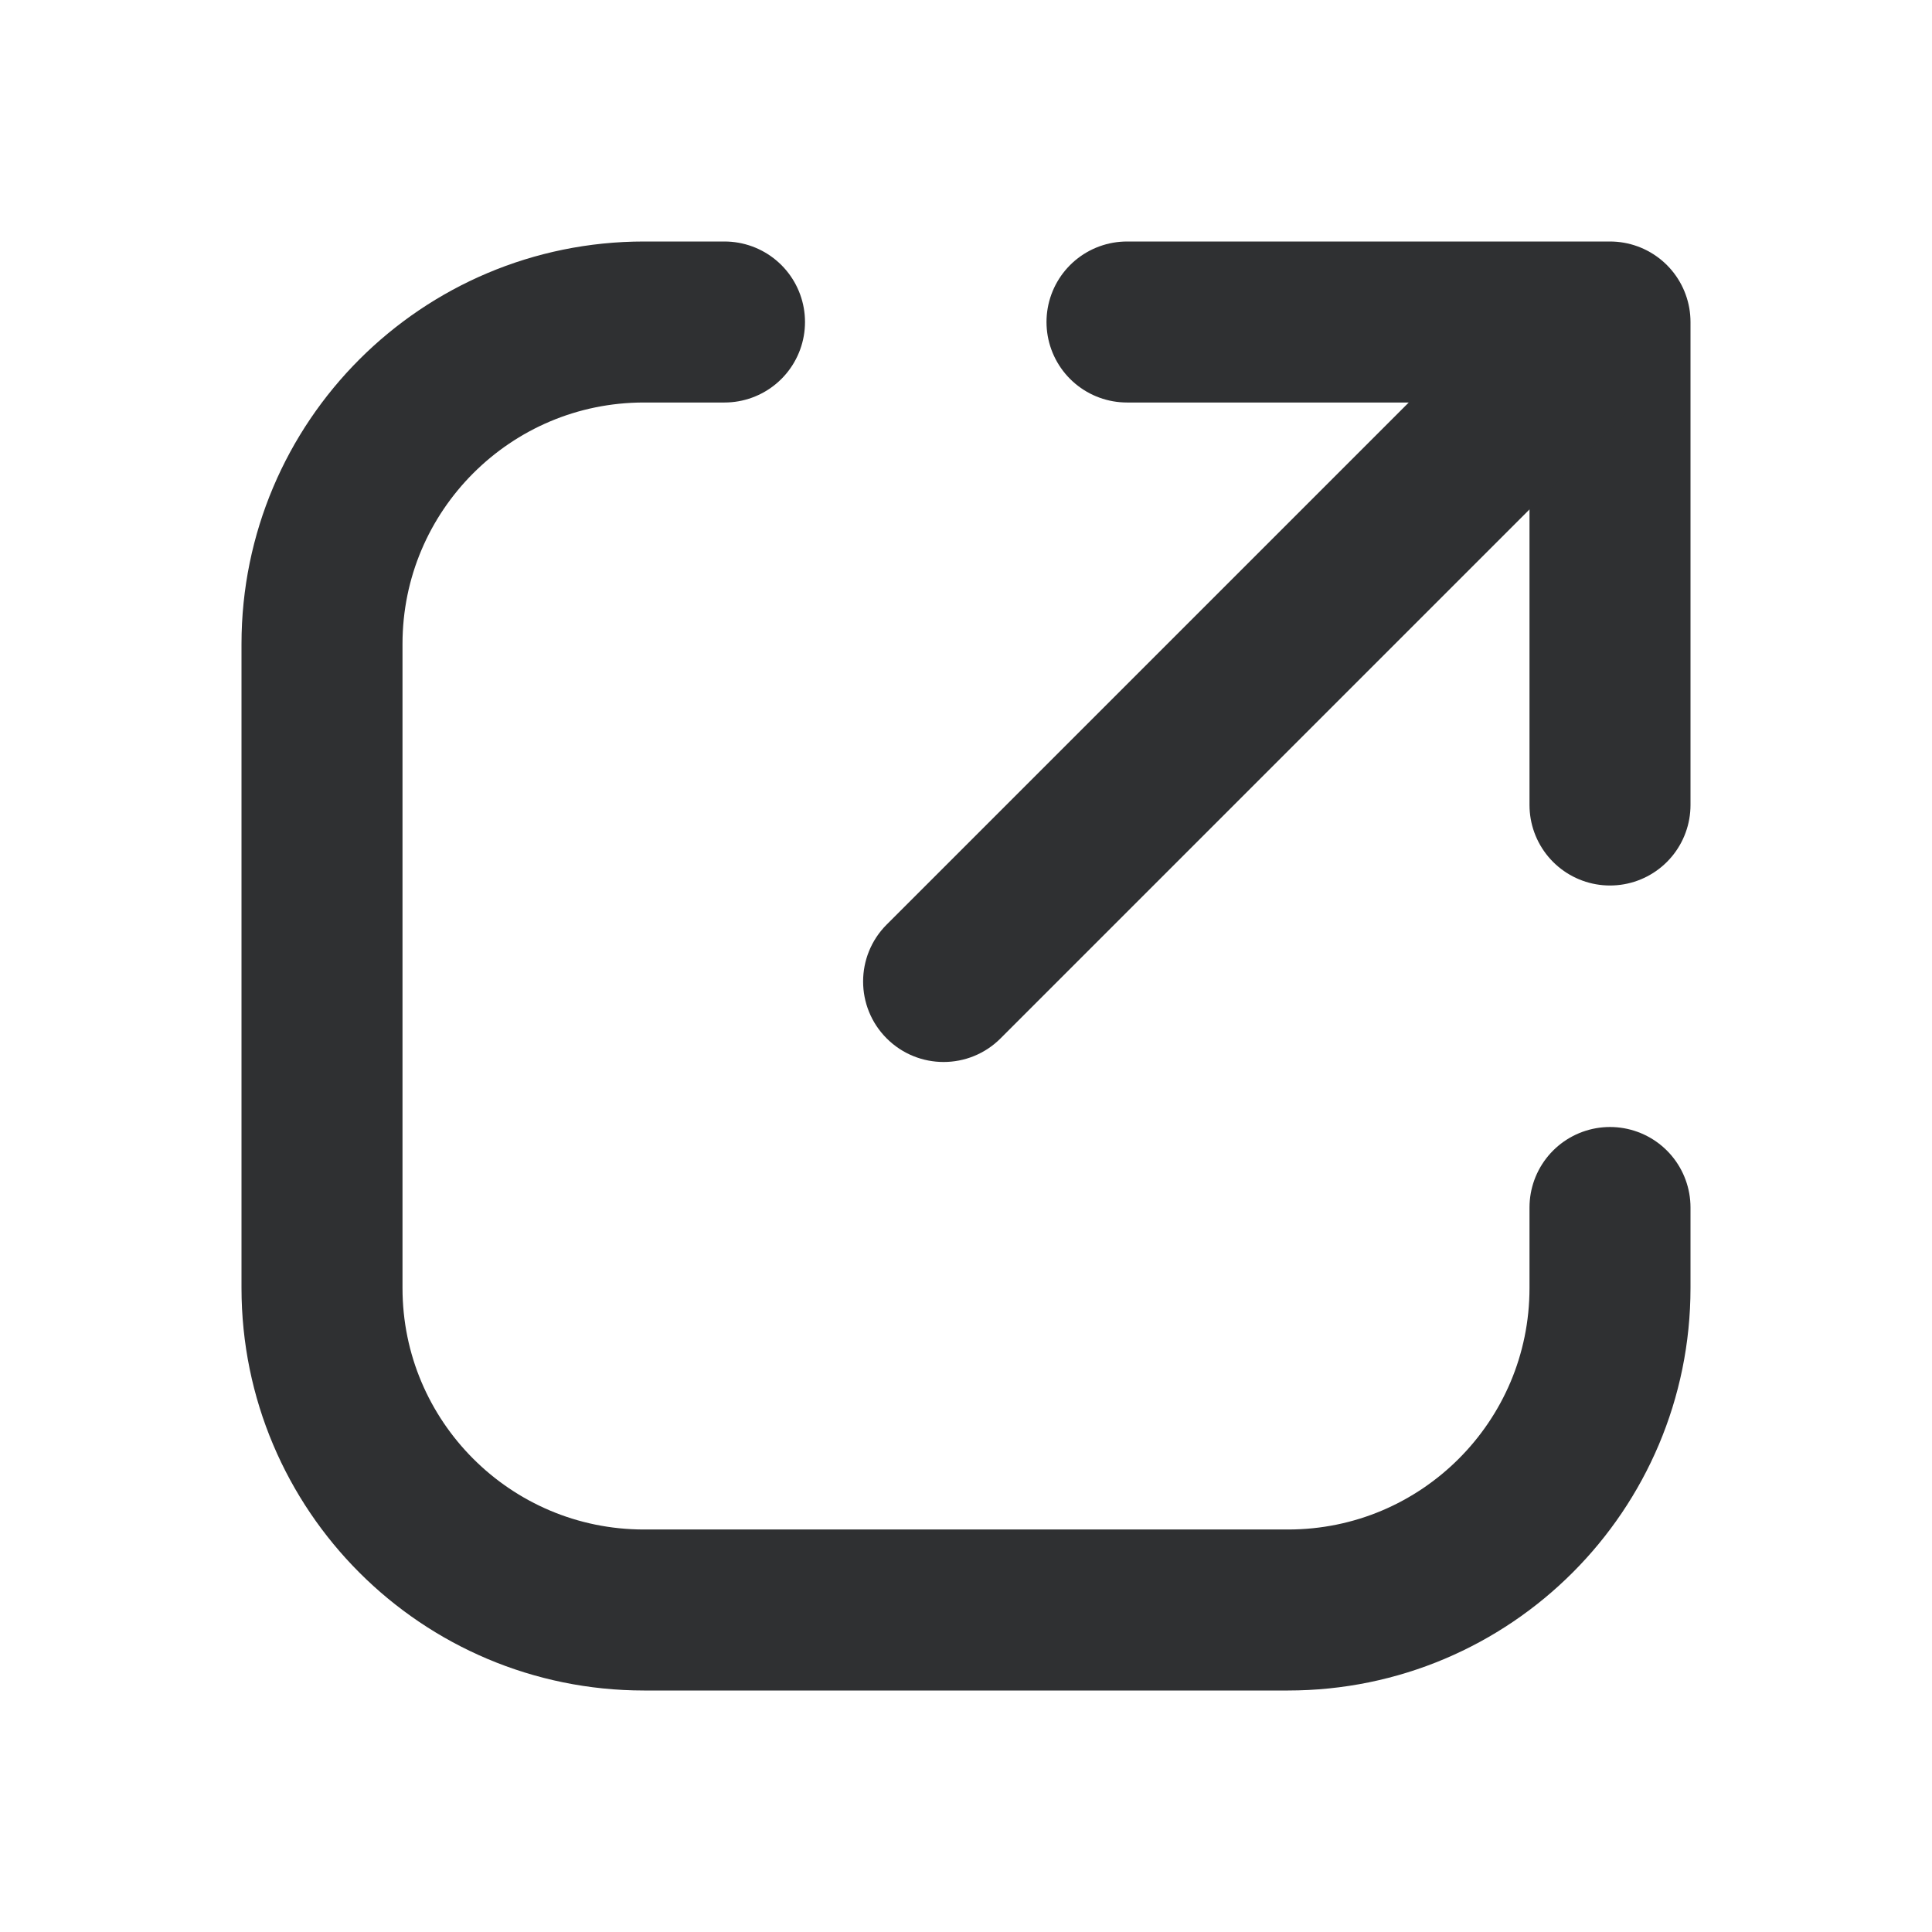
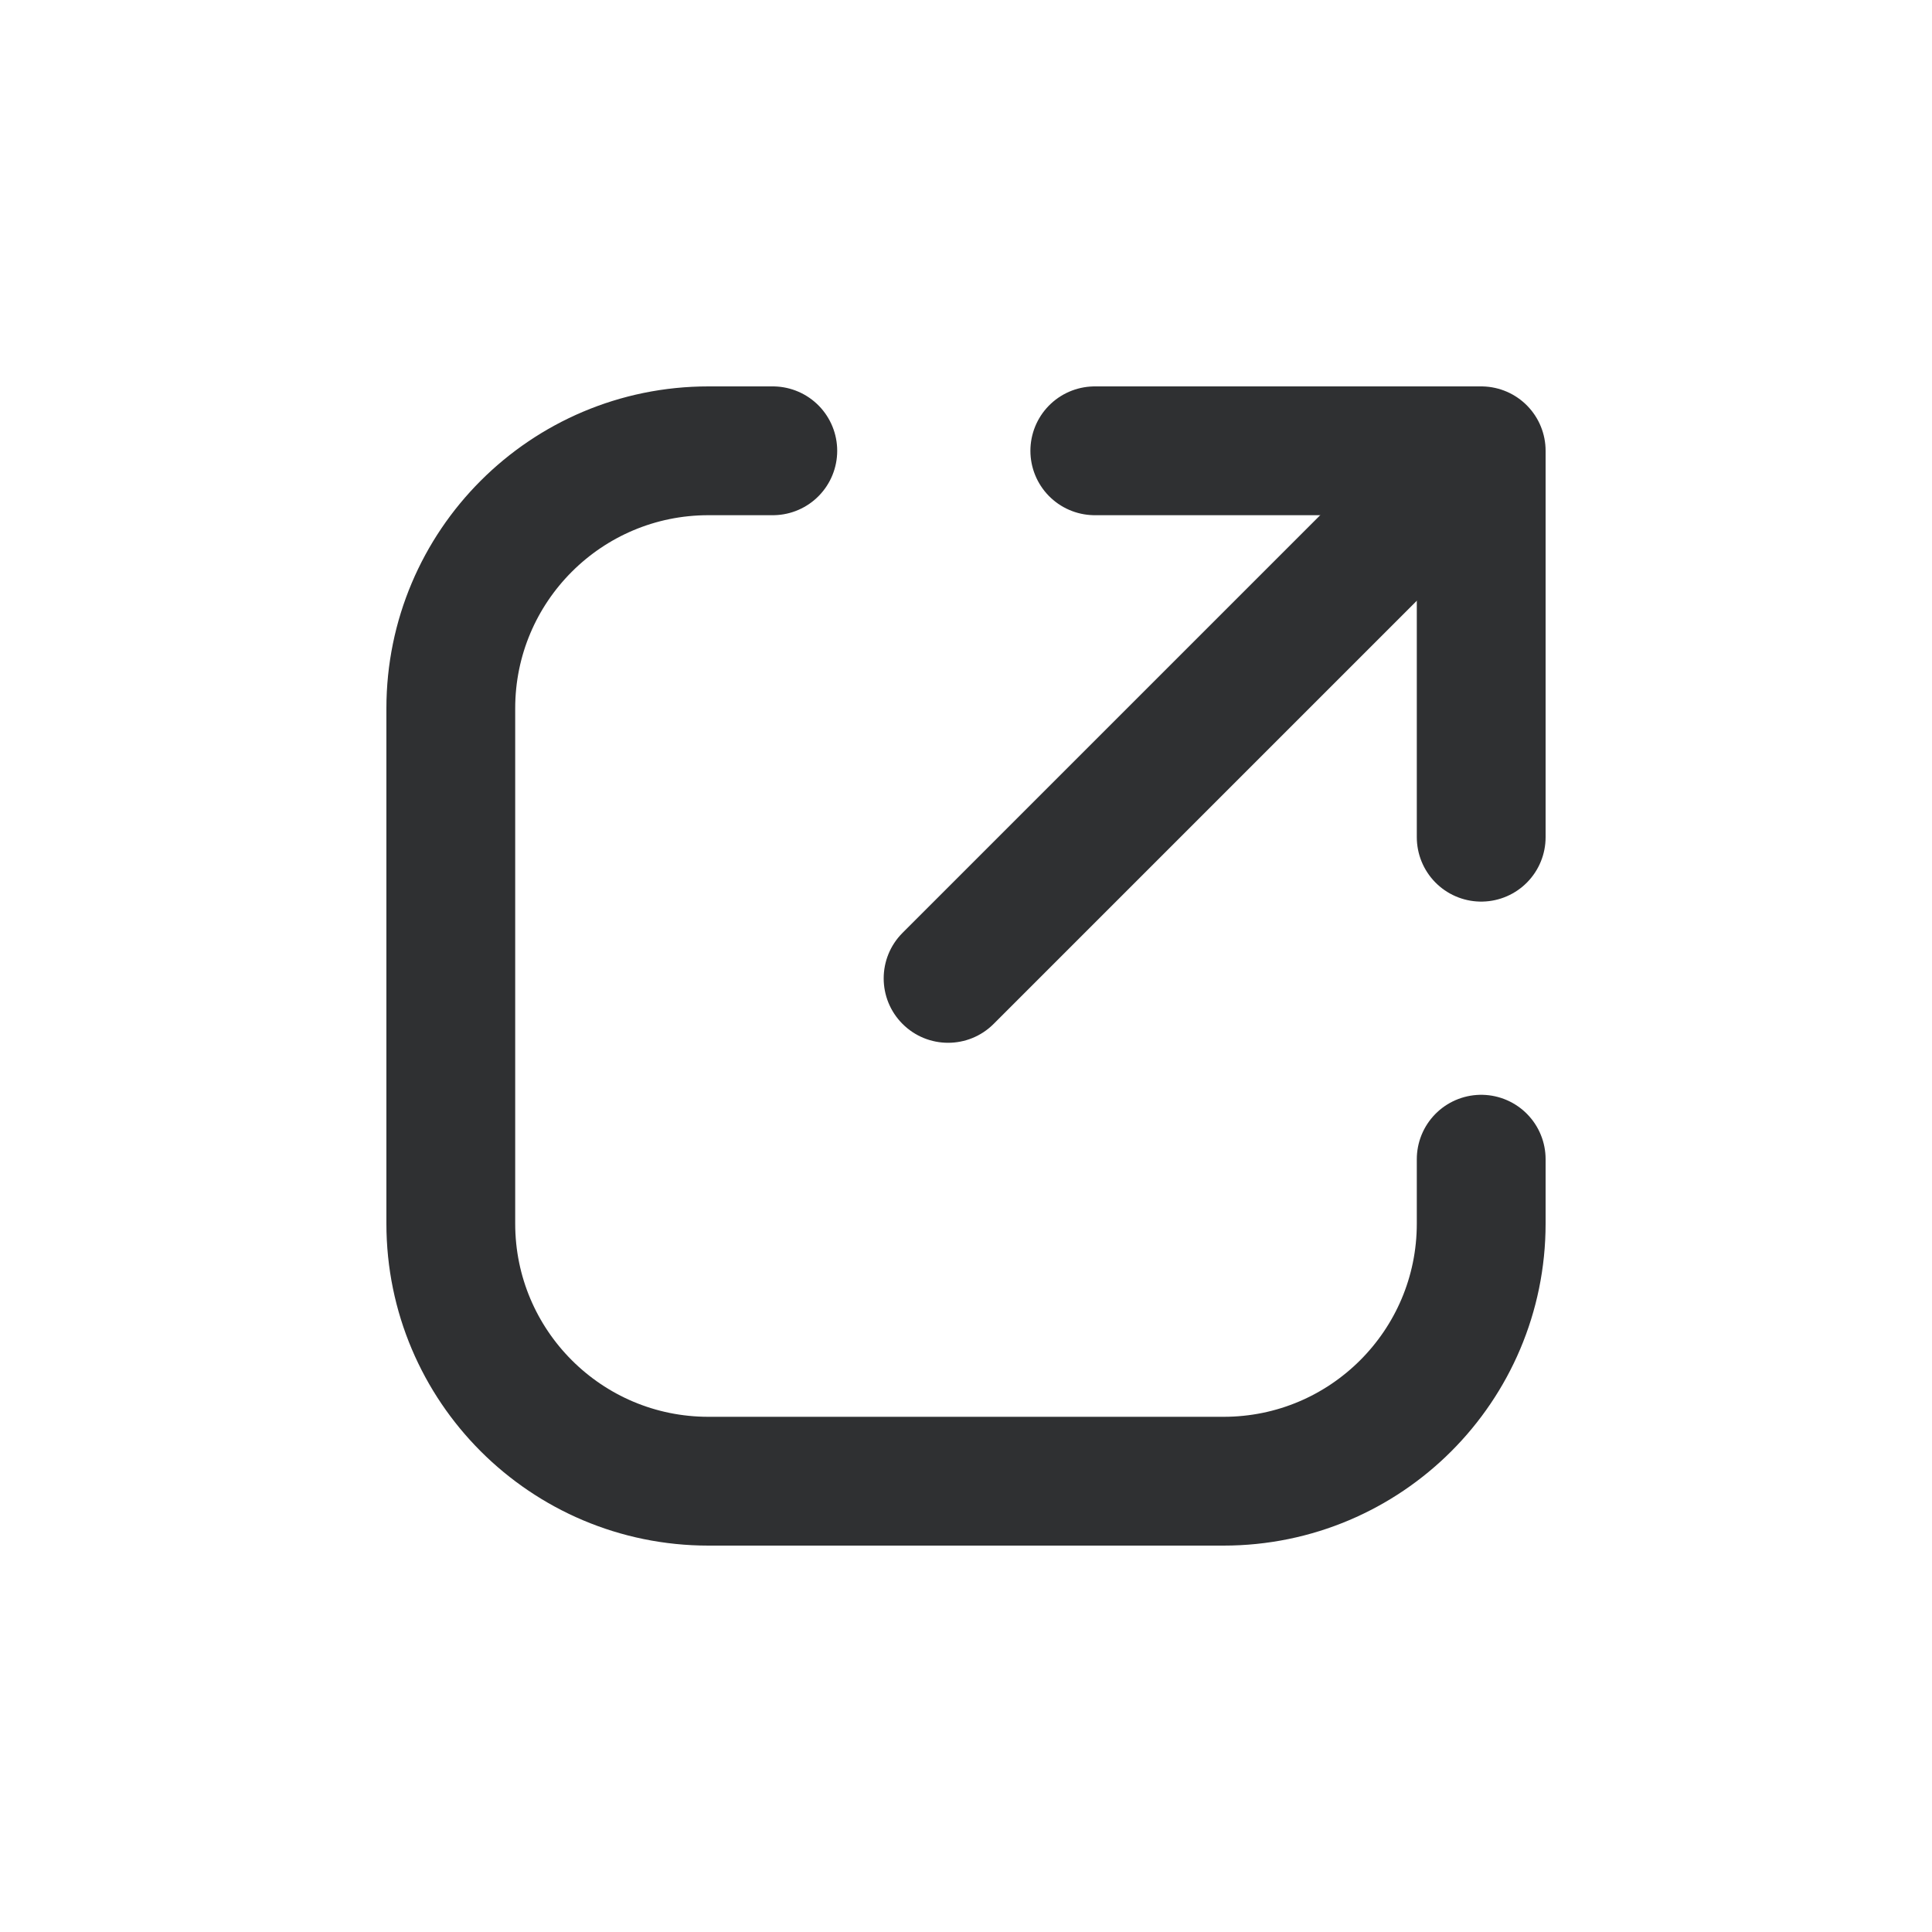
- <svg xmlns="http://www.w3.org/2000/svg" width="24" height="24" viewBox="0 0 24 24" fill="none">
-   <path d="M9 4H8C5.791 4 4 5.791 4 8V16C4 18.209 5.791 20 8 20H16C18.209 20 20 18.209 20 16V15" stroke="#2F3032" stroke-width="2" stroke-linecap="round" />
-   <path d="M14 4H20V10" stroke="#2F3032" stroke-width="2" stroke-linecap="round" stroke-linejoin="round" />
-   <rect x="19.5" y="3" width="2" height="13" rx="1" transform="rotate(45 19.5 3)" fill="#2F3032" />
+ <svg xmlns="http://www.w3.org/2000/svg" width="30" height="30" viewBox="0 0 30 30" fill="none">
+   <rect width="30" height="30" fill="#D8D8D8" fill-opacity="0.01" />
+   <path d="M12 7H11C8.791 7 7 8.791 7 11V19C7 21.209 8.791 23 11 23H19C21.209 23 23 21.209 23 19V18" stroke="#2F3032" stroke-width="2" stroke-linecap="round" />
+   <path d="M17 7H23V13" stroke="#2F3032" stroke-width="2" stroke-linecap="round" stroke-linejoin="round" />
+   <rect x="22.5" y="6" width="2" height="13" rx="1" transform="rotate(45 22.5 6)" fill="#2F3032" />
</svg>
